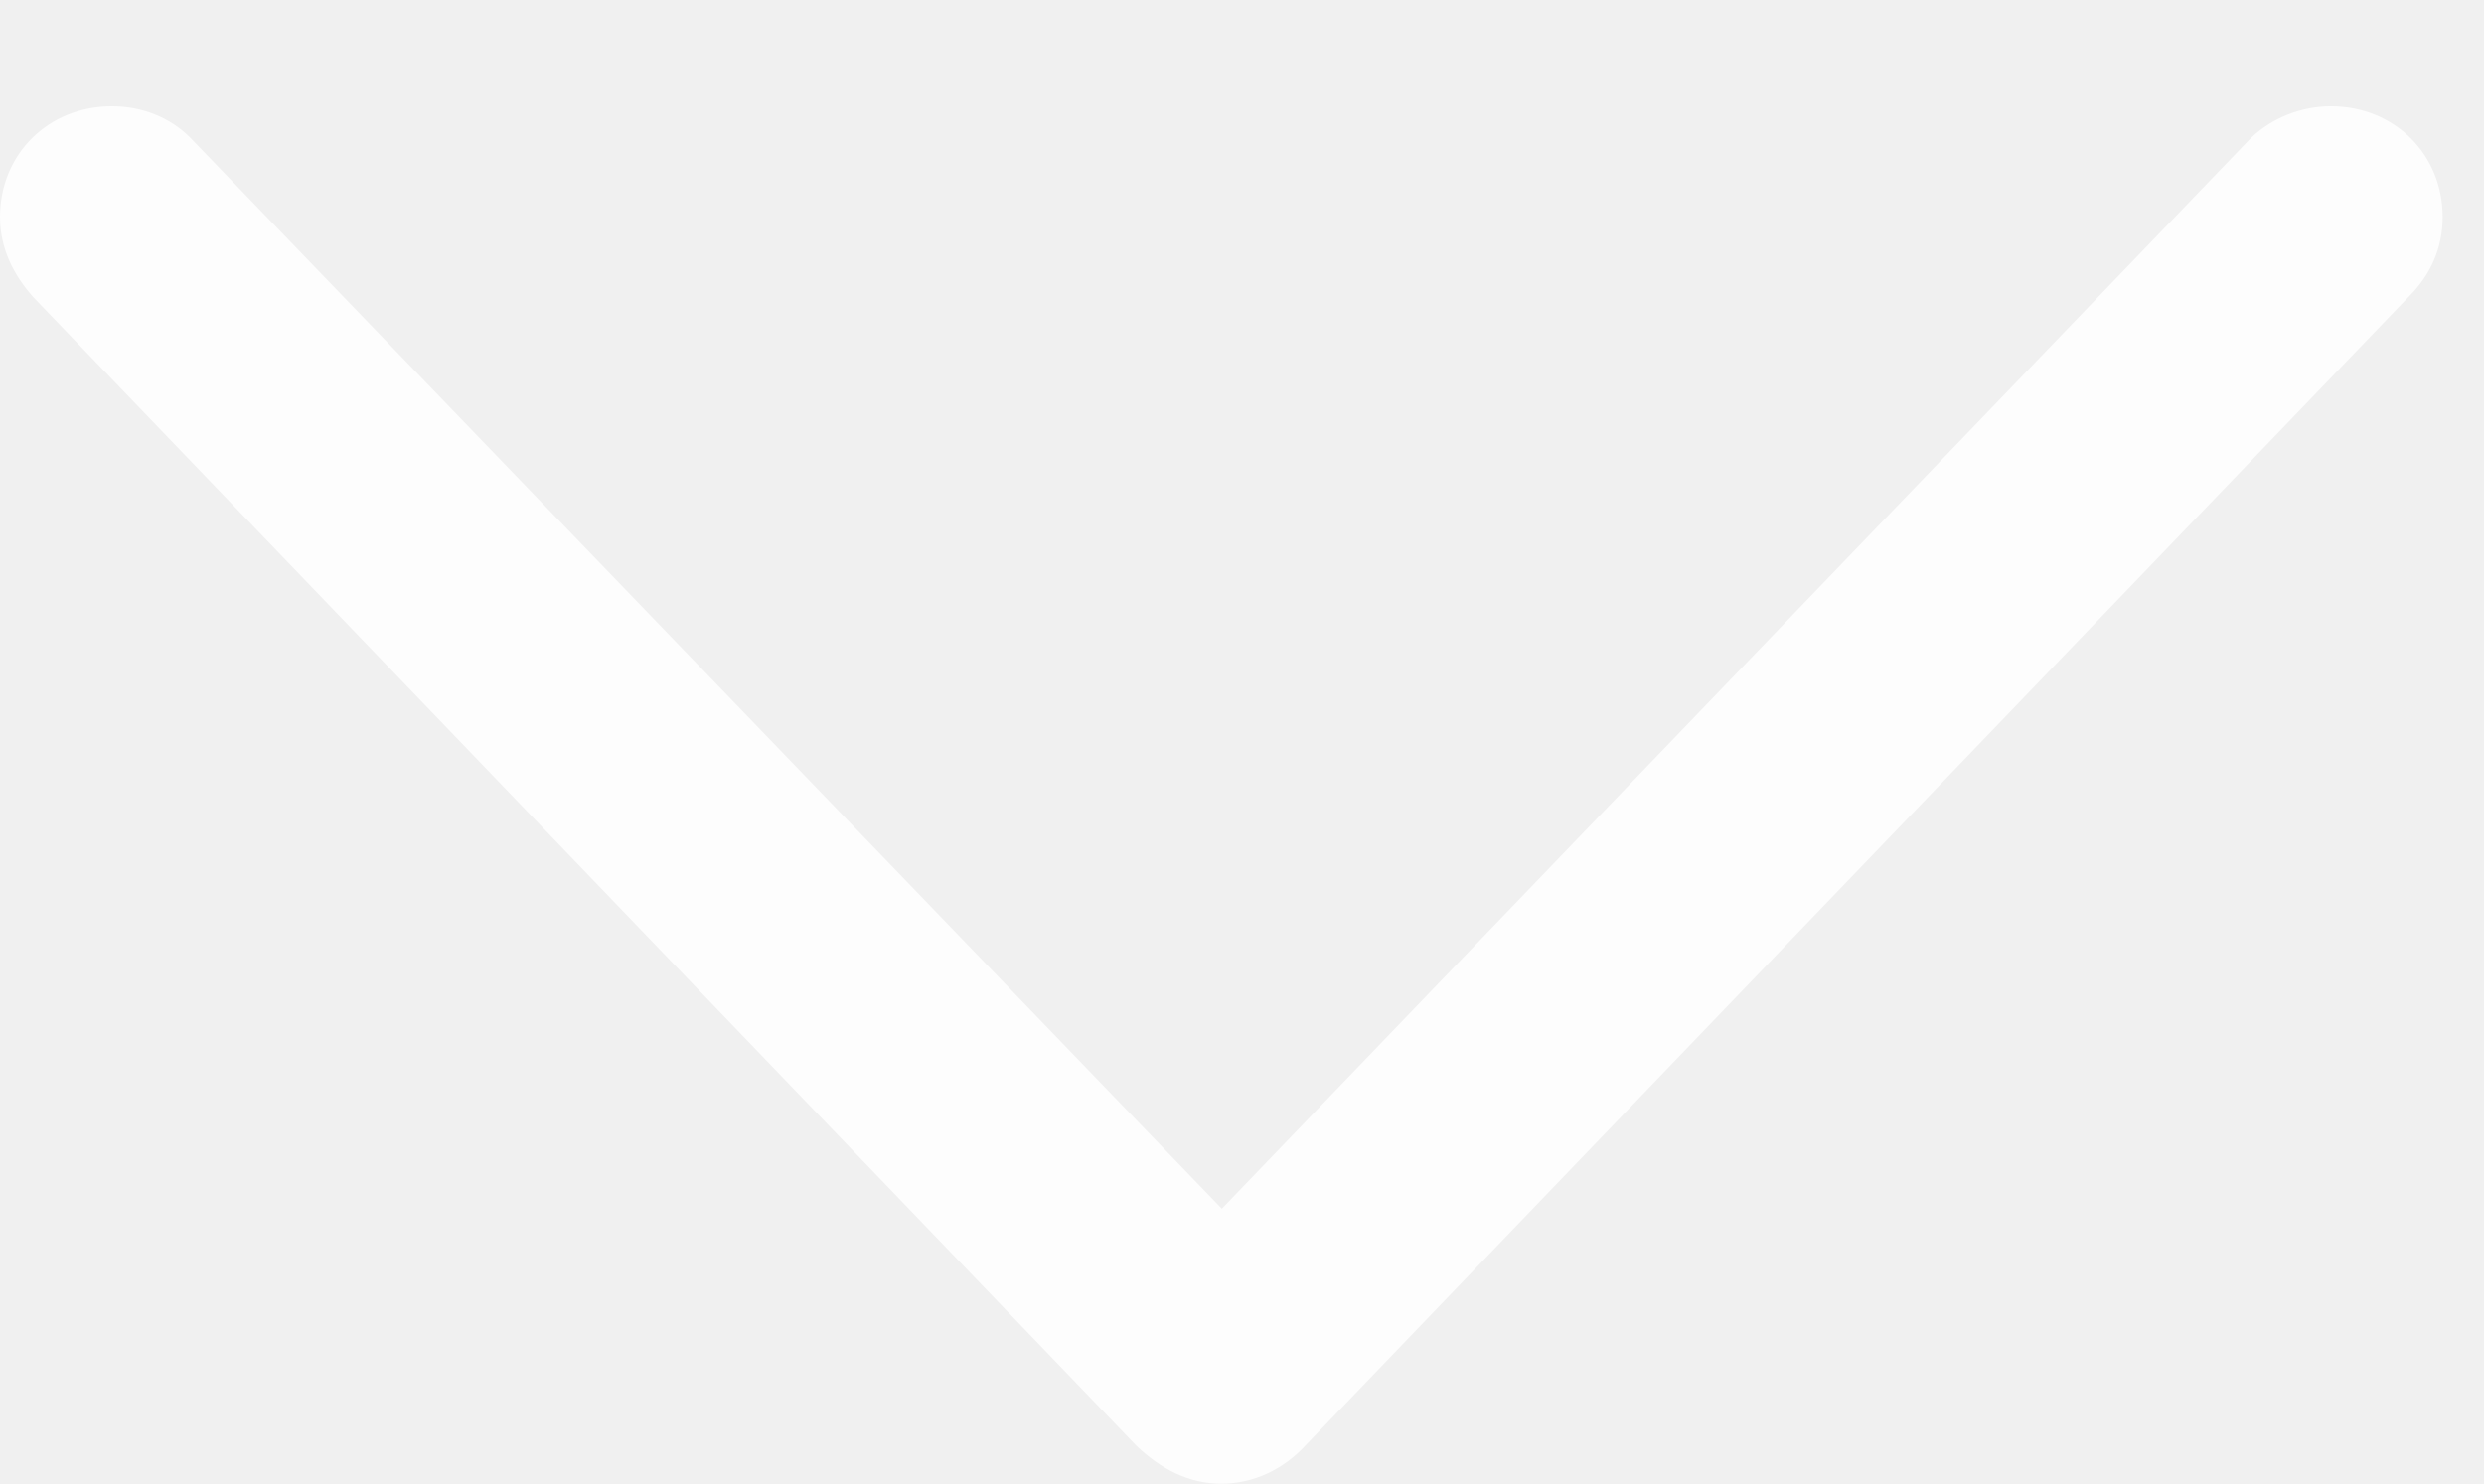
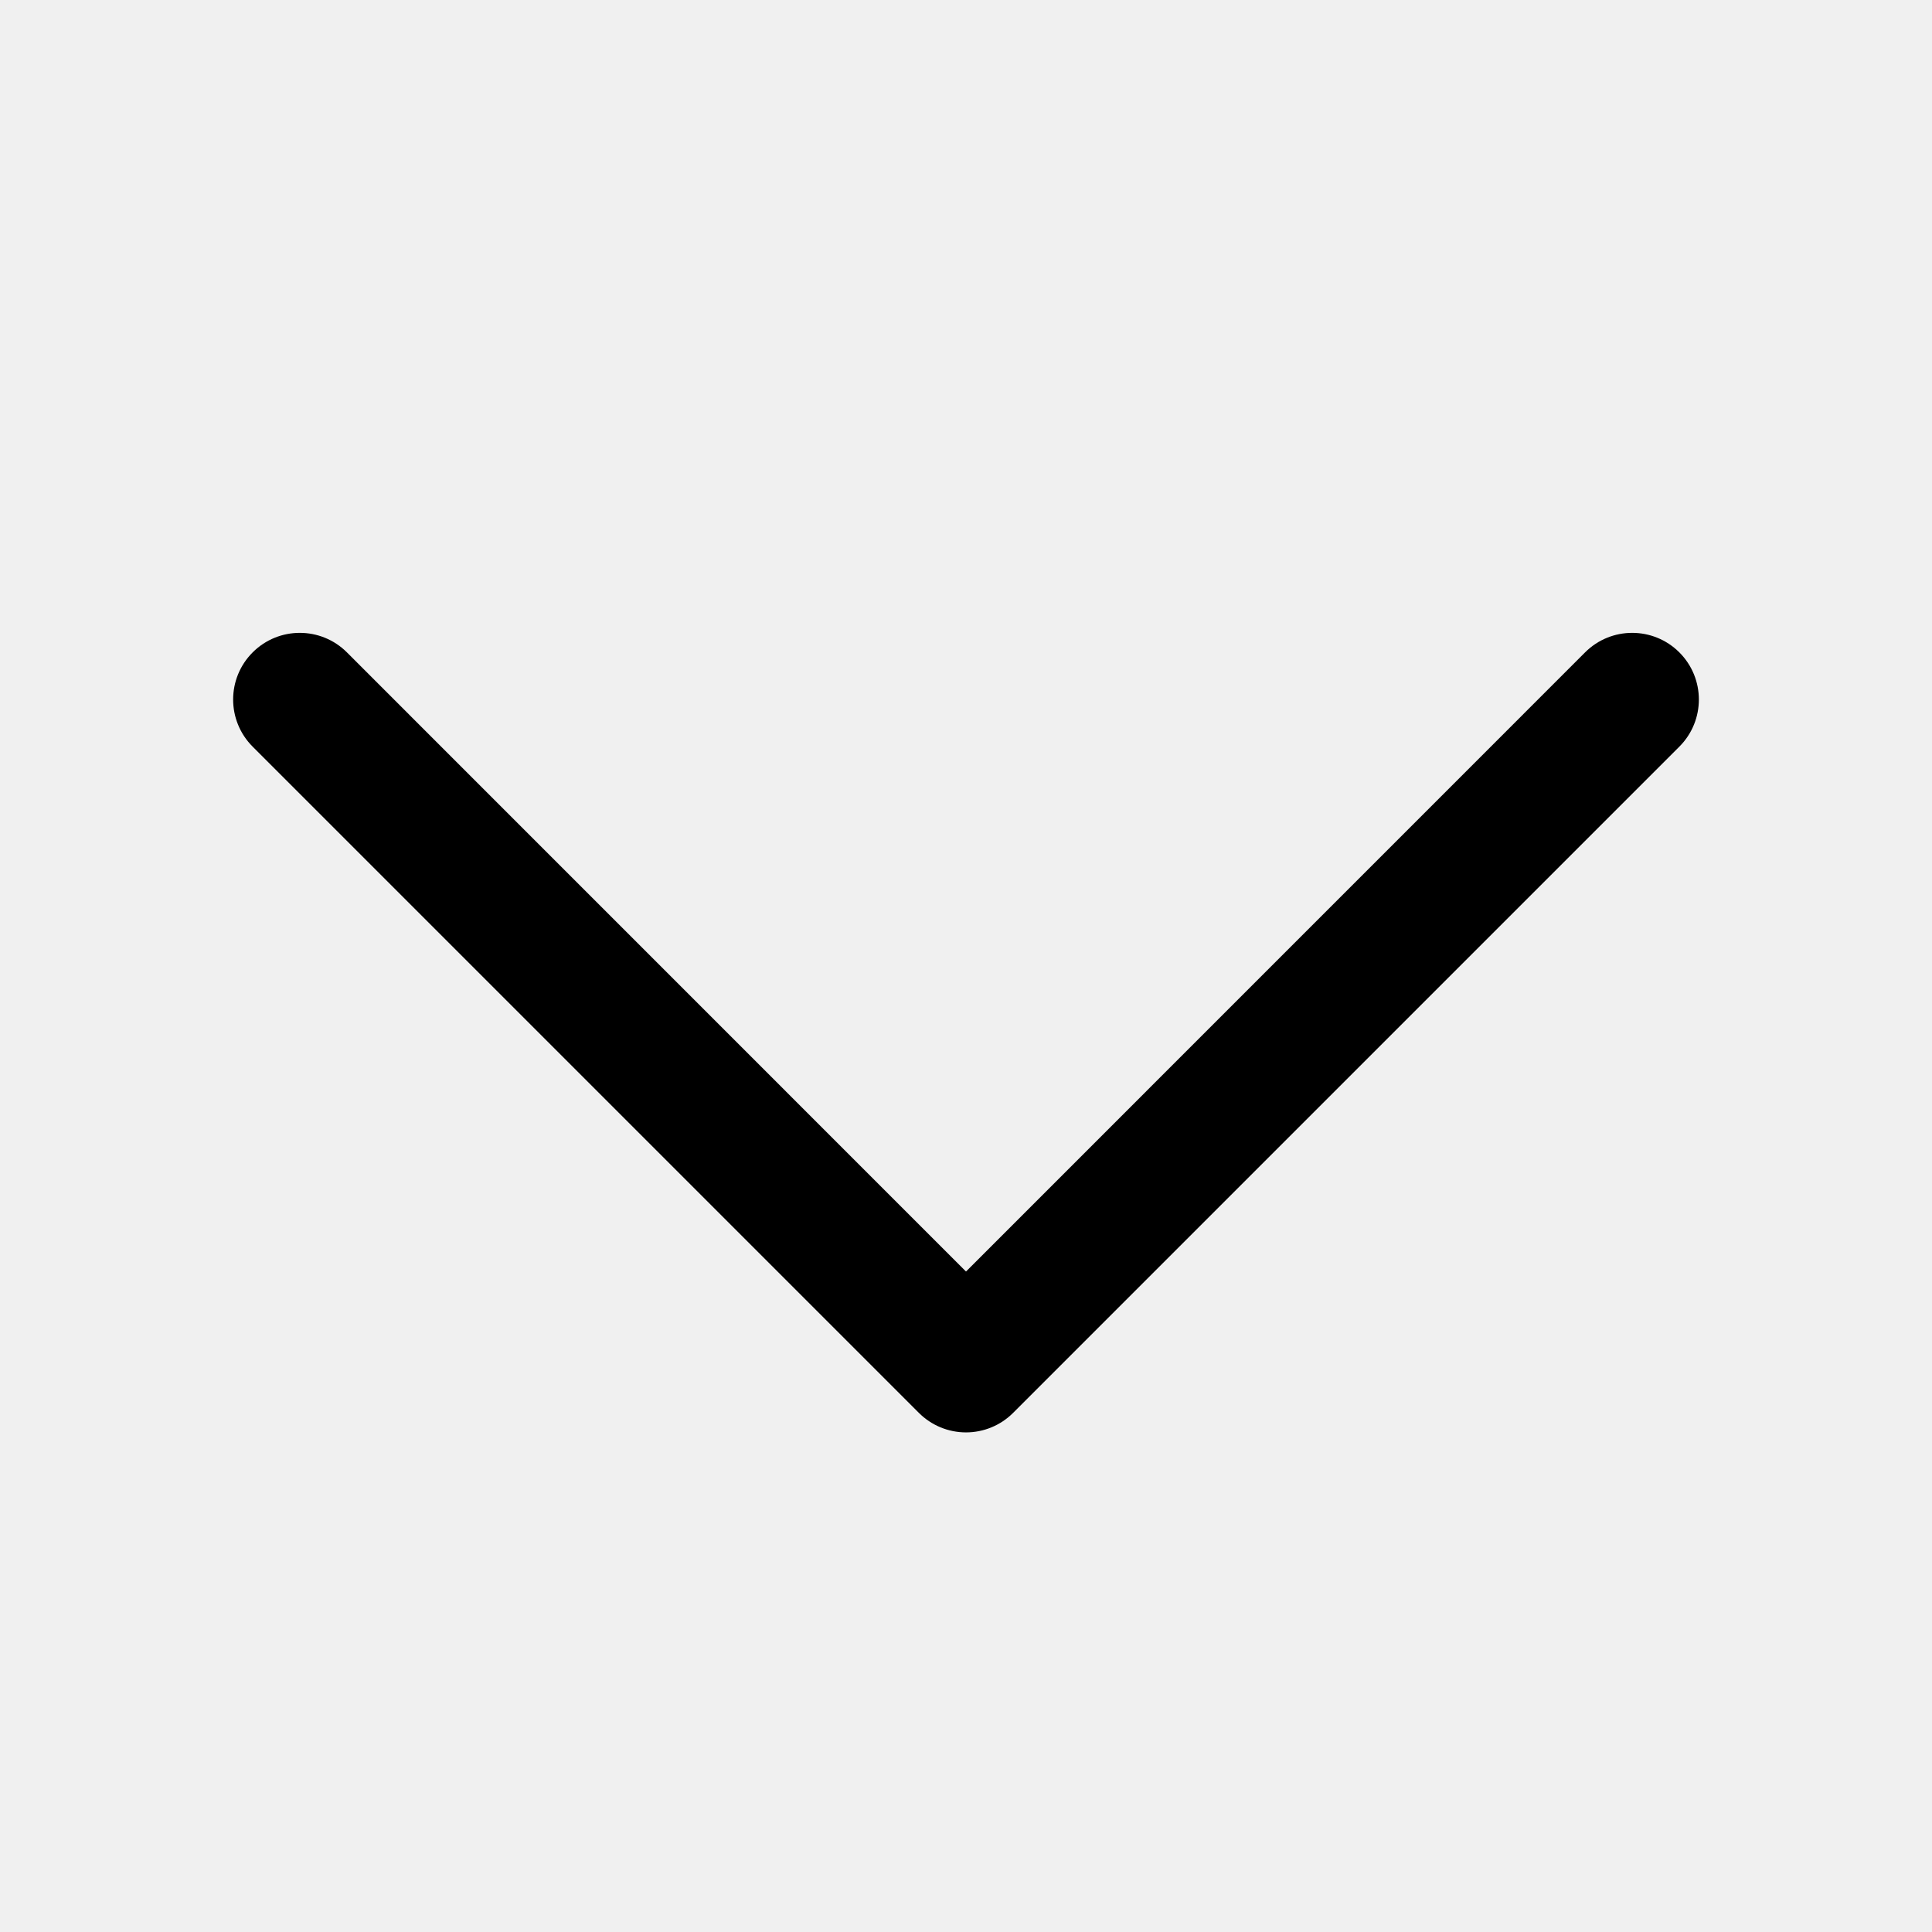
- <svg xmlns="http://www.w3.org/2000/svg" version="1.1" viewBox="0 0 21.689 12.959">
-   <g>
-     <rect height="12.959" opacity="0" width="21.689" x="0" y="0" />
-     <path d="M10.664 12.959C10.947 12.959 11.211 12.832 11.406 12.617L21.035 2.588C21.221 2.402 21.328 2.168 21.328 1.895C21.328 1.348 20.908 0.928 20.352 0.928C20.098 0.928 19.844 1.025 19.658 1.201L10.068 11.182L11.27 11.182L1.66 1.201C1.484 1.025 1.24 0.928 0.977 0.928C0.42 0.928 0 1.348 0 1.895C0 2.168 0.117 2.402 0.293 2.598L9.922 12.627C10.137 12.832 10.381 12.959 10.664 12.959Z" fill="white" fill-opacity="0.85" />
-   </g>
+ <svg xmlns="http://www.w3.org/2000/svg" viewBox="12 12 232 232">
+   <path fill="black" d="M213.66,101.66l-80,80a8,8,0,0,1-11.32,0l-80-80A8,8,0,0,1,53.66,90.34L128,164.69l74.34-74.35a8,8,0,0,1,11.32,11.32Z" />
</svg>
